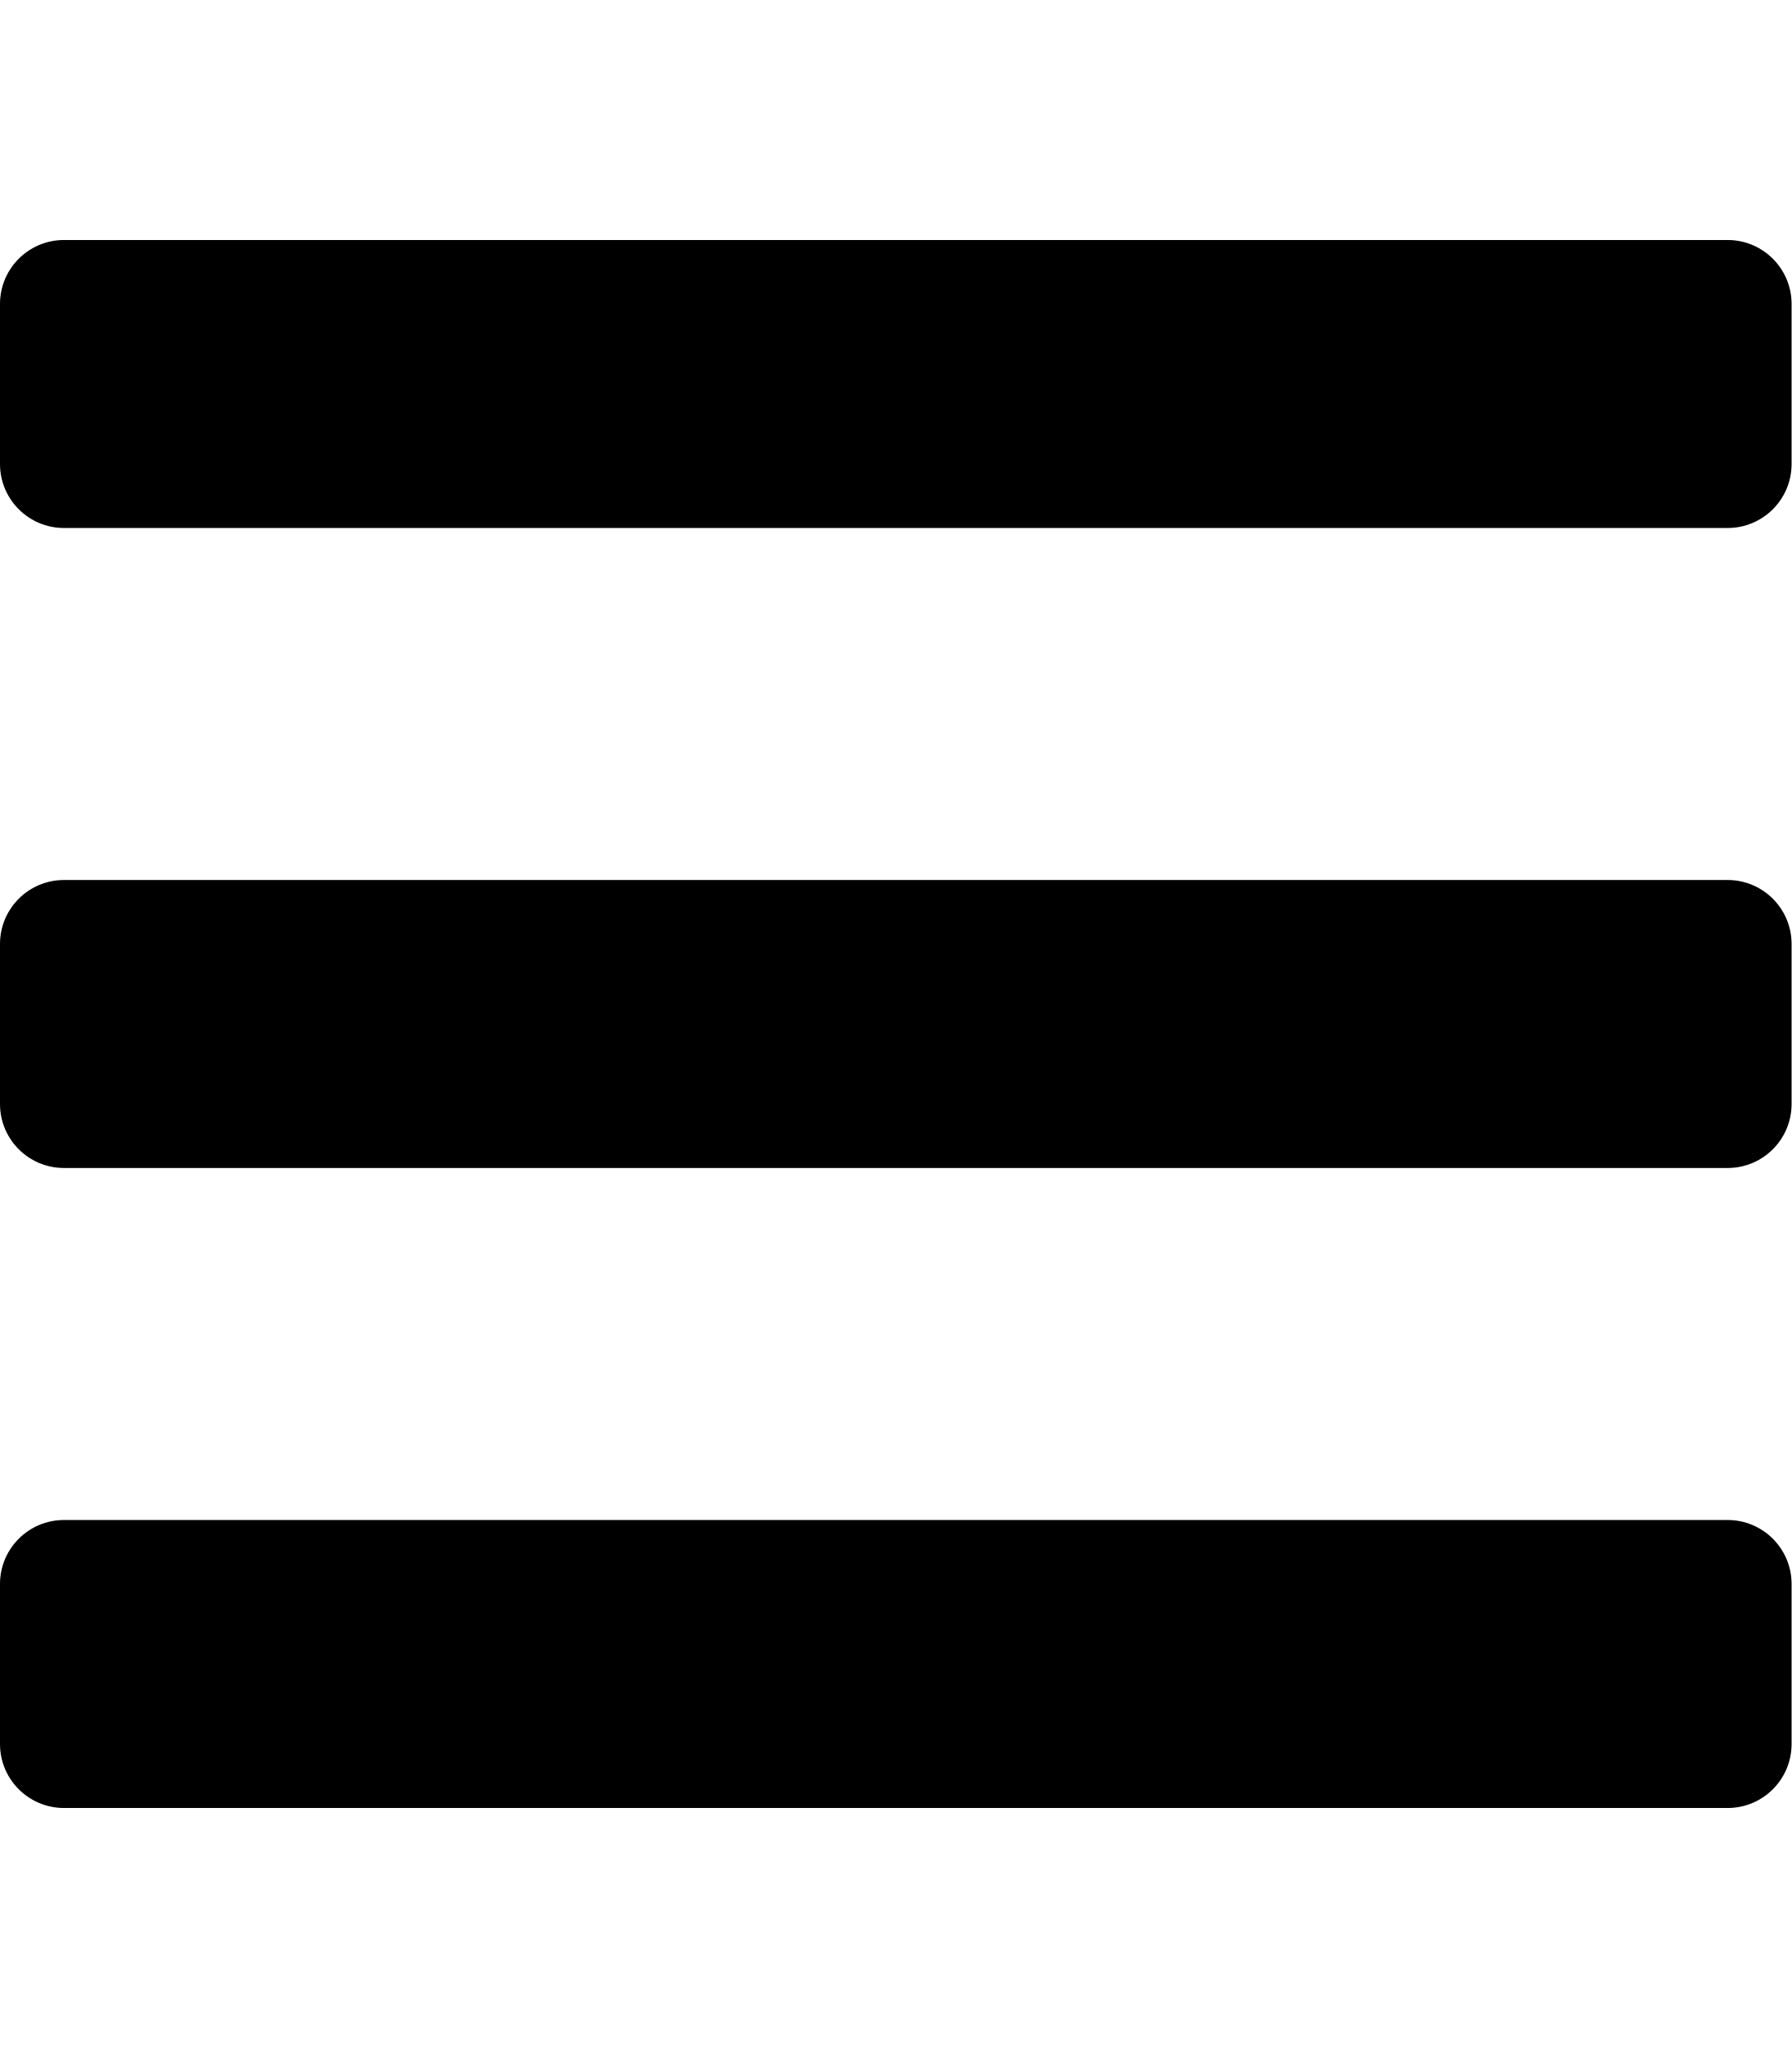
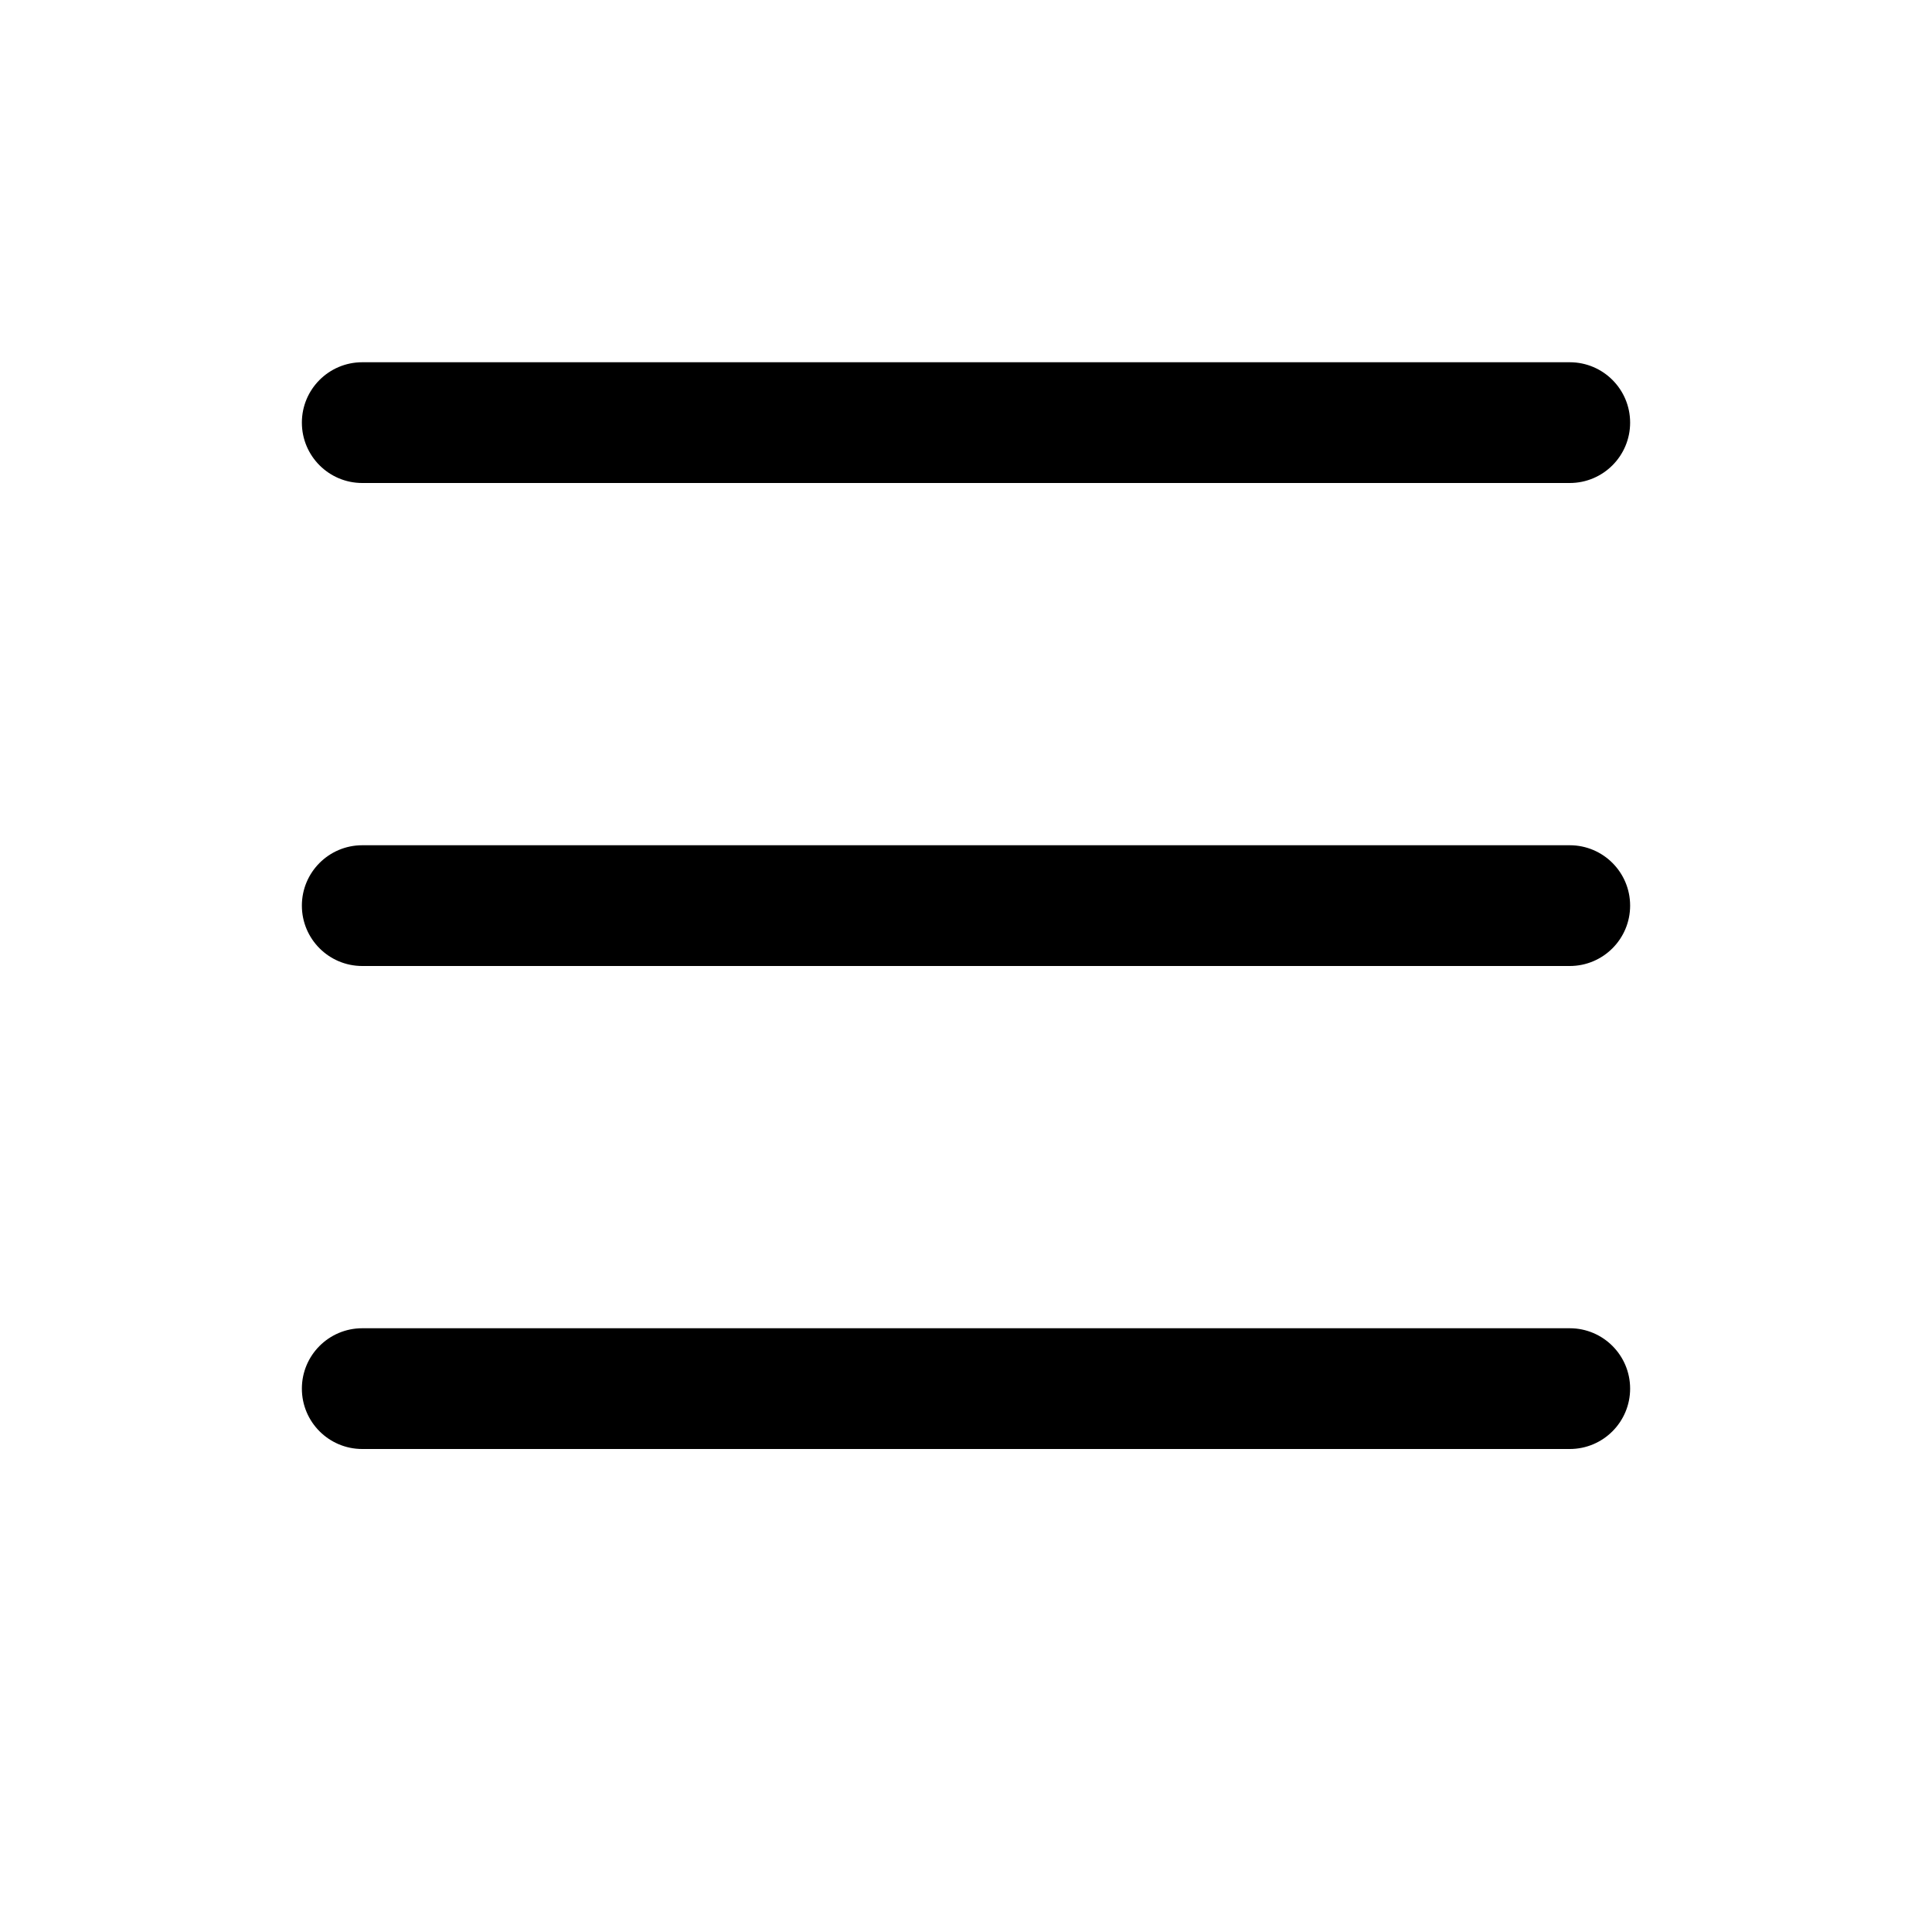
- <svg xmlns="http://www.w3.org/2000/svg" aria-hidden="true" focusable="false" role="img" viewBox="0 0 448 512">
-   <path fill="currentColor" d="M16 132h416c8.837 0 16-7.163 16-16V76c0-8.837-7.163-16-16-16H16C7.163 60 0 67.163 0 76v40c0 8.837 7.163 16 16 16zm0 160h416c8.837 0 16-7.163 16-16v-40c0-8.837-7.163-16-16-16H16c-8.837 0-16 7.163-16 16v40c0 8.837 7.163 16 16 16zm0 160h416c8.837 0 16-7.163 16-16v-40c0-8.837-7.163-16-16-16H16c-8.837 0-16 7.163-16 16v40c0 8.837 7.163 16 16 16z" />
+ <svg xmlns="http://www.w3.org/2000/svg" aria-hidden="true" focusable="false" role="img" viewBox="0 0 16 16">
+   <path fill-rule="evenodd" d="M2.5 11.5A.5.5 0 0 1 3 11h10a.5.5 0 0 1 0 1H3a.5.5 0 0 1-.5-.5zm0-4A.5.5 0 0 1 3 7h10a.5.5 0 0 1 0 1H3a.5.5 0 0 1-.5-.5zm0-4A.5.5 0 0 1 3 3h10a.5.5 0 0 1 0 1H3a.5.5 0 0 1-.5-.5z" fill="currentColor" />
</svg>
